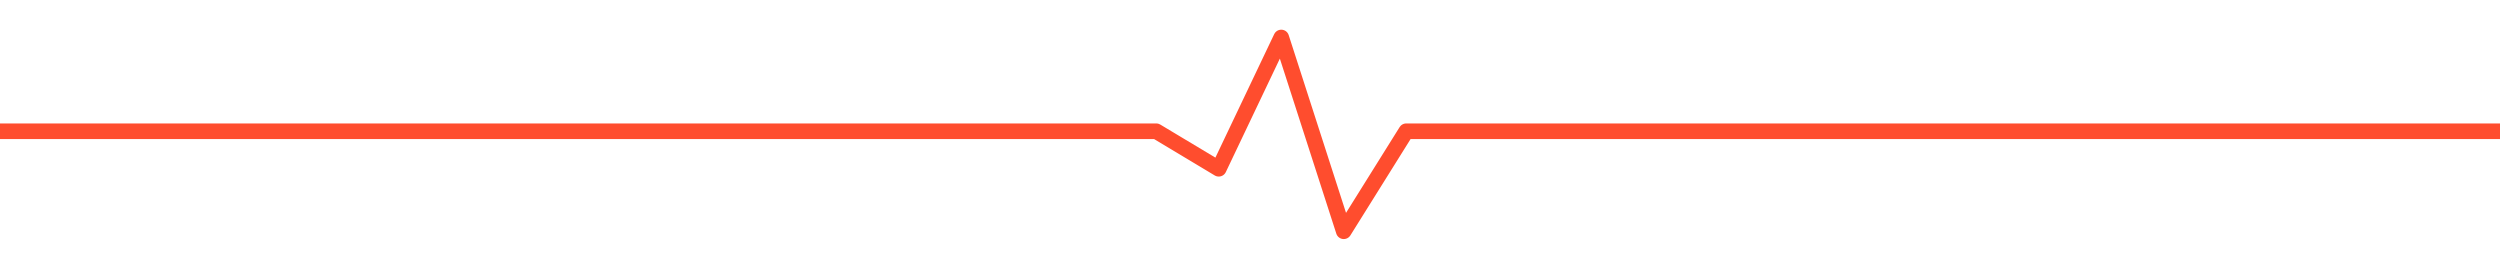
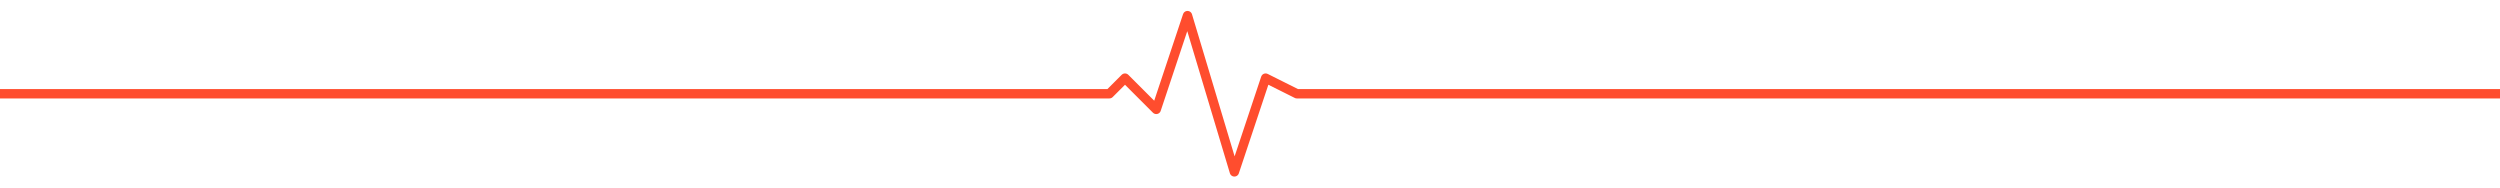
- <svg xmlns="http://www.w3.org/2000/svg" viewBox="0 0 400 42" preserveAspectRatio="none">
-   <path d="M0,21 H168 L185,21 L195,27 L205,6 L215,37 L225,21 L240,21 H400" fill="none" stroke="#FF4D2E" stroke-width="2.5" stroke-linecap="round" stroke-linejoin="round" />
+ <svg xmlns="http://www.w3.org/2000/svg" viewBox="0 0 800 60" width="800" height="60" preserveAspectRatio="none">
+   <path d="M0,30 L340,30 L355,30 L360,25 L370,35 L380,5 L395,55 L405,25 L415,30 L420,30 L800,30" fill="none" stroke="#FF4D2E" stroke-width="3" stroke-linecap="round" stroke-linejoin="round" />
</svg>
